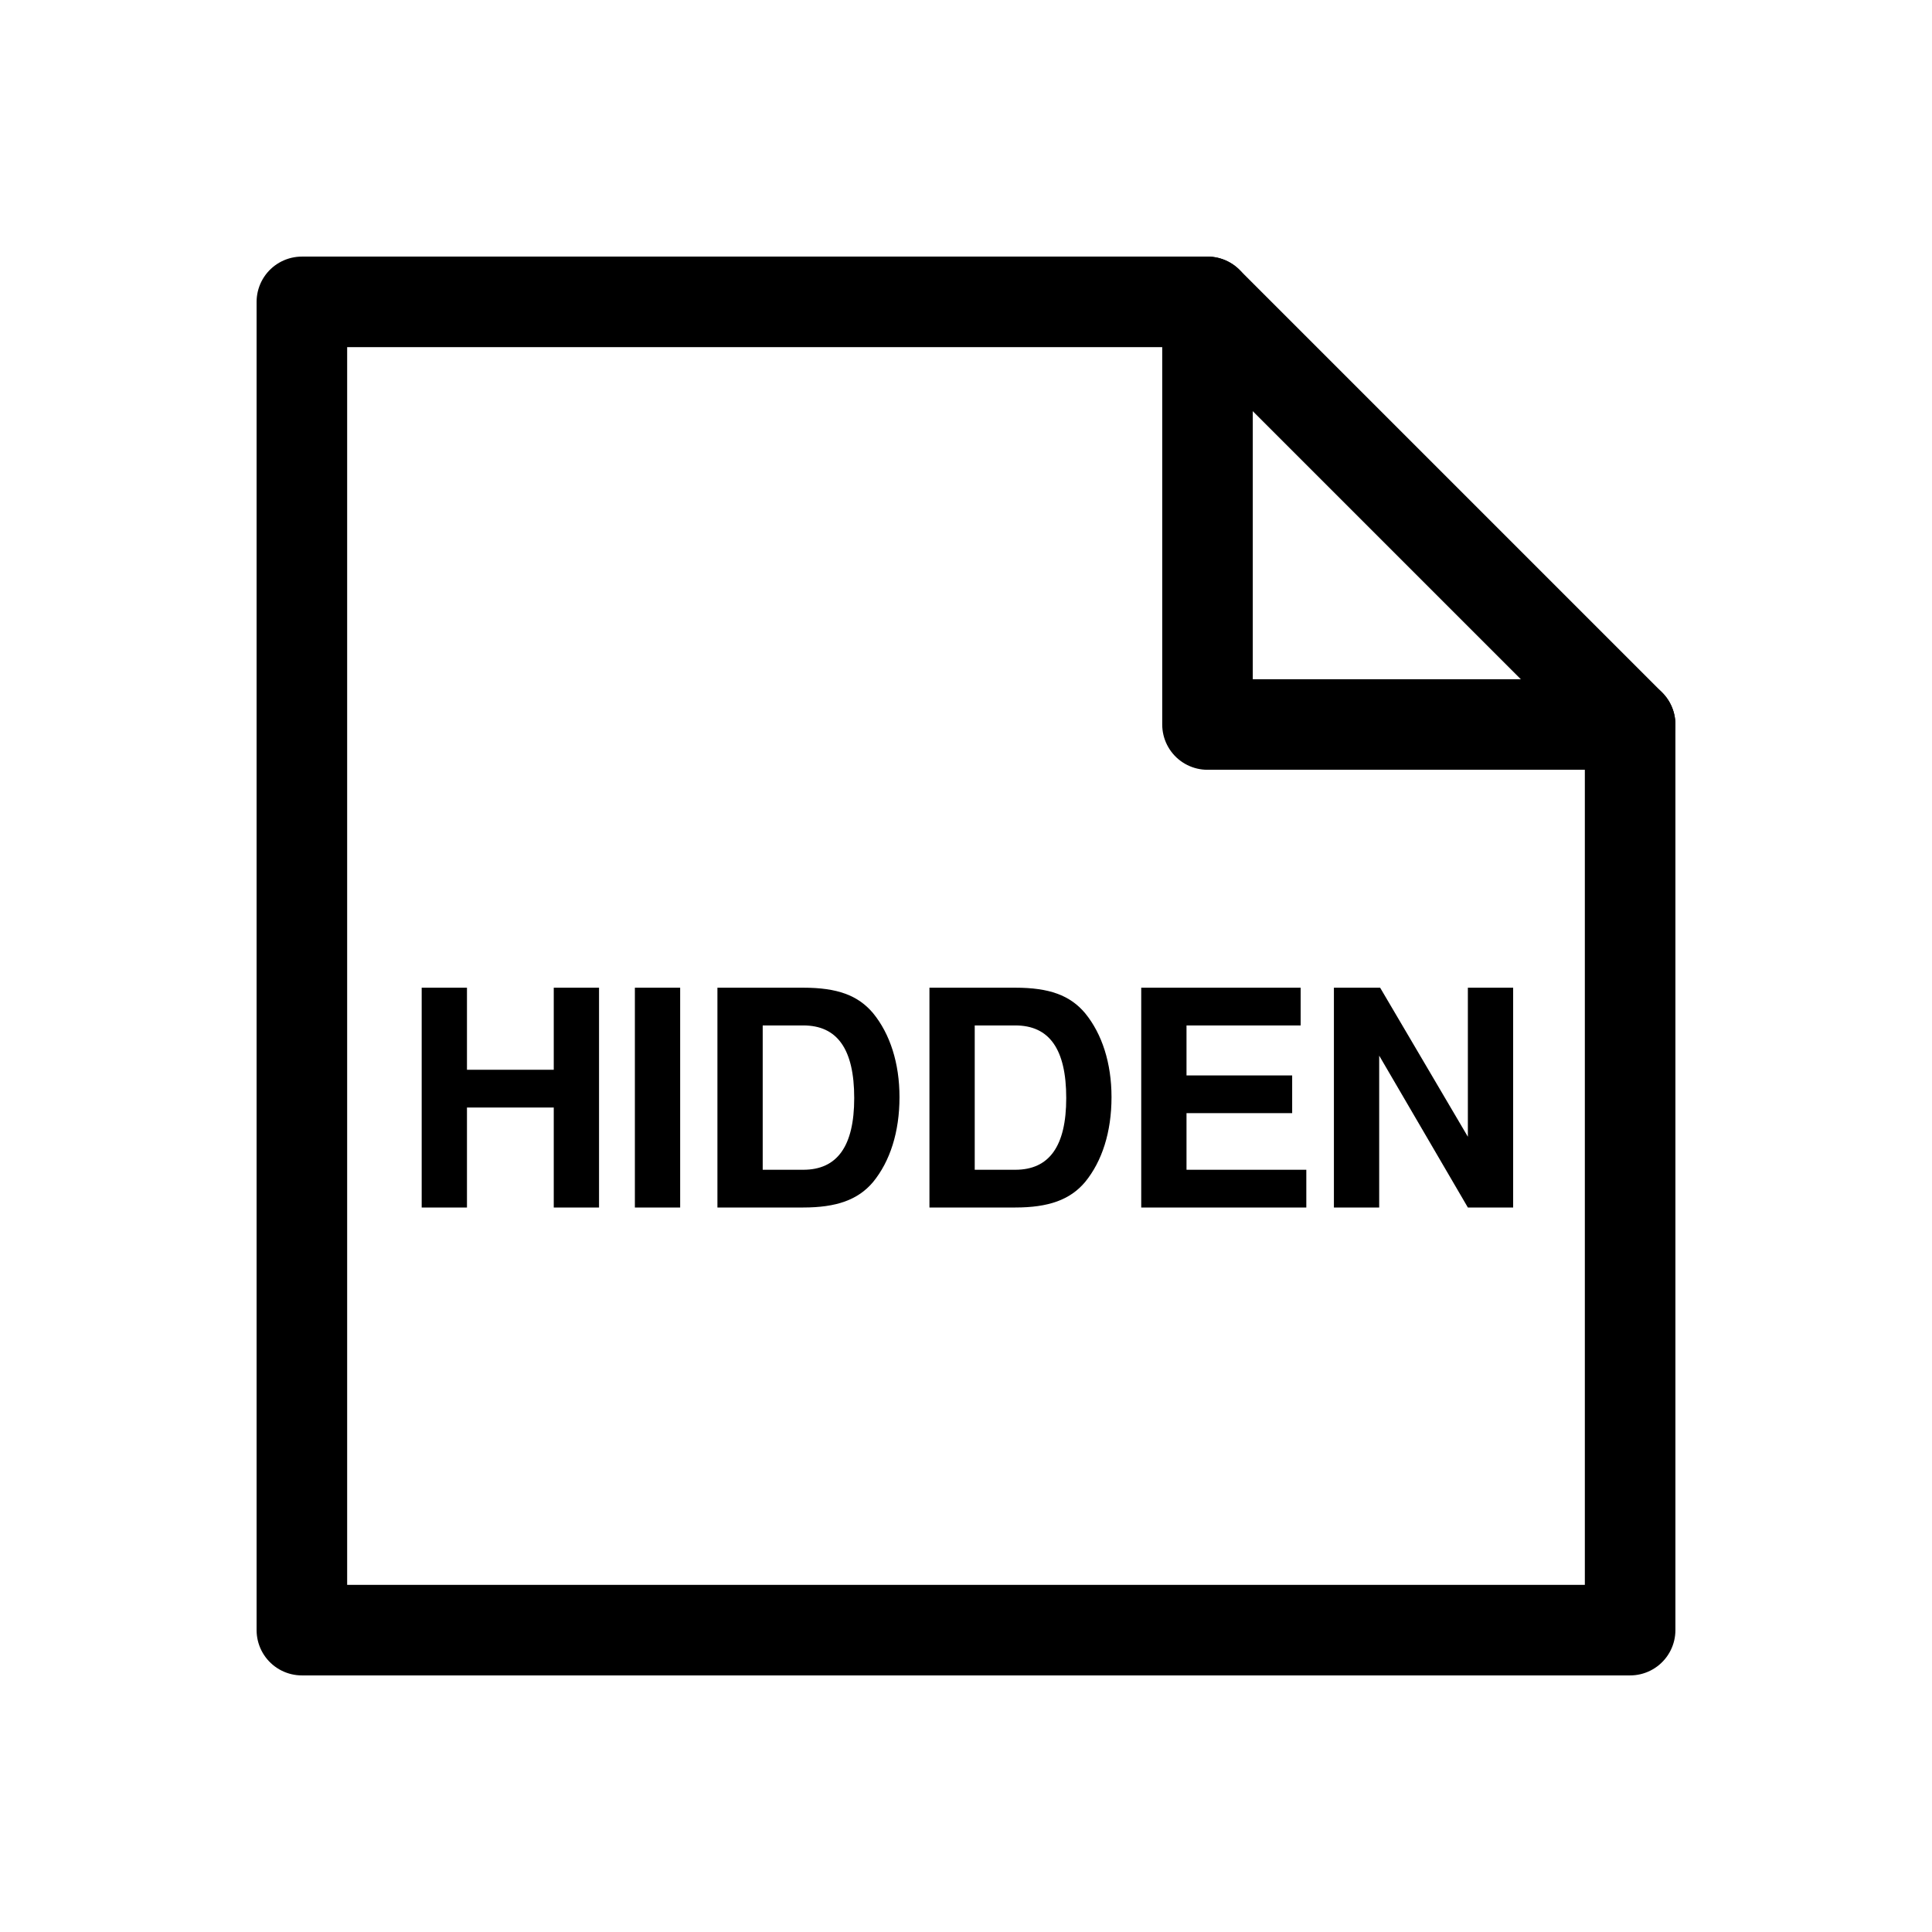
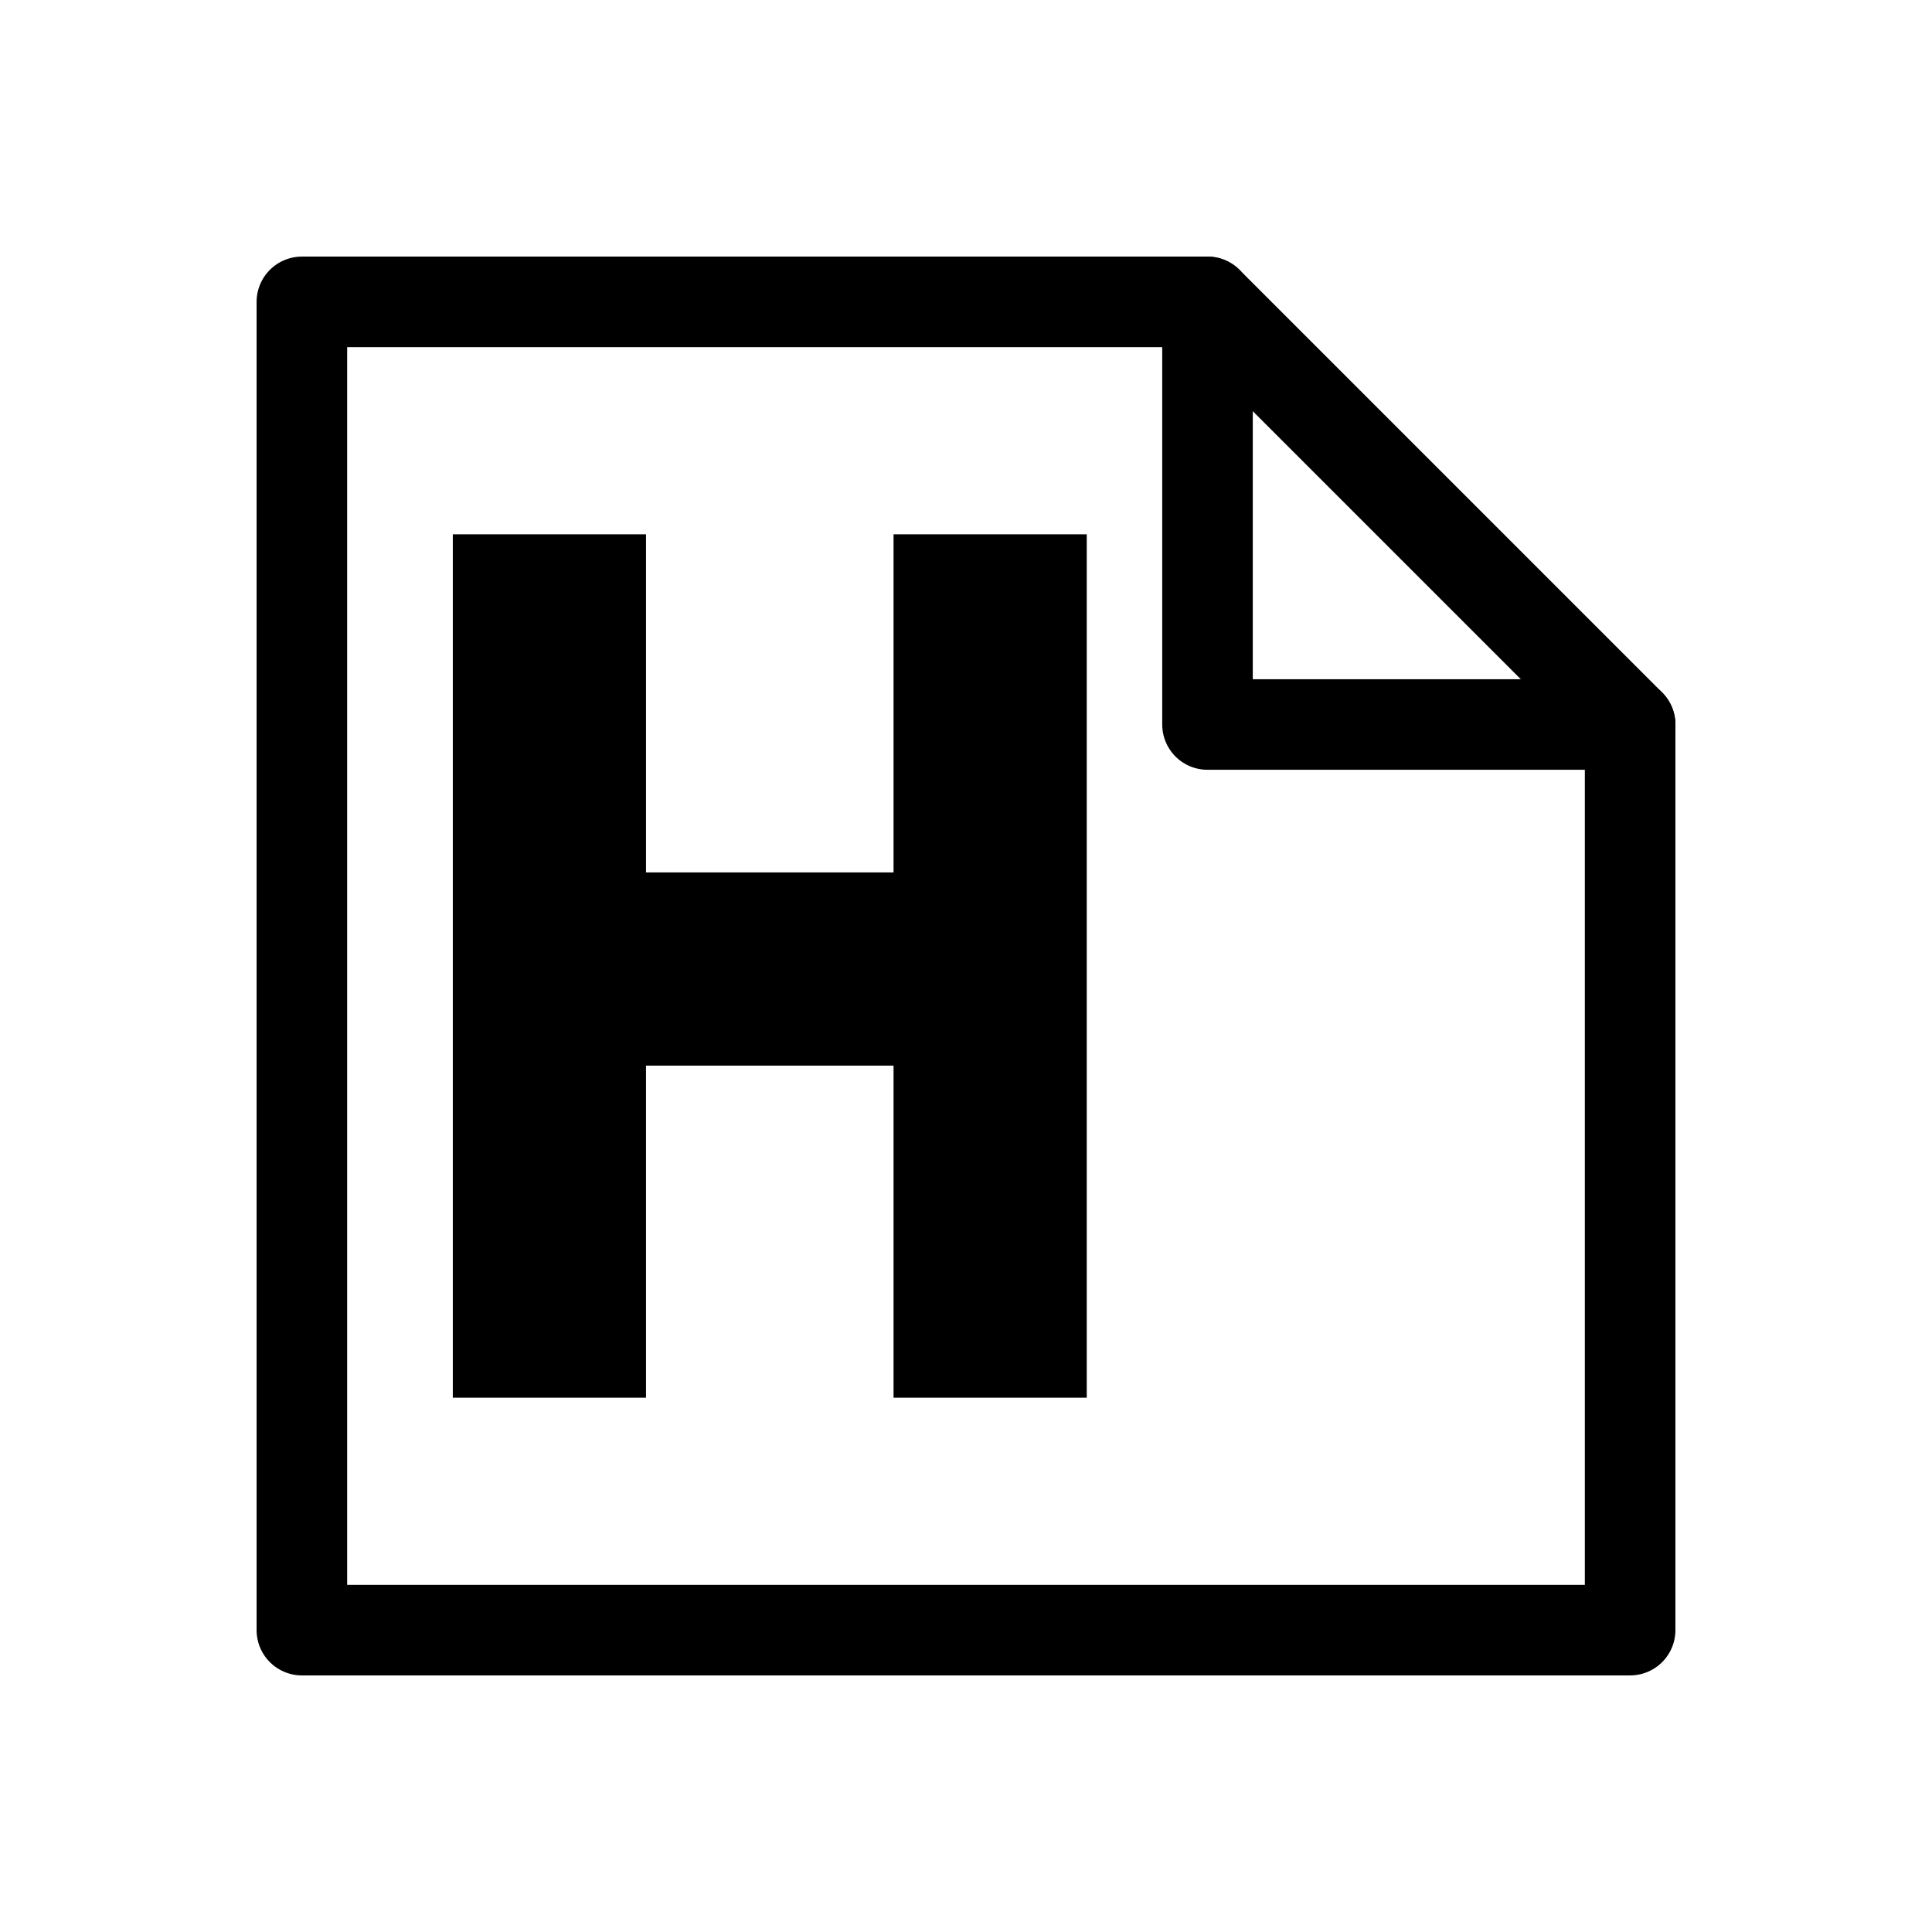
<svg xmlns="http://www.w3.org/2000/svg" width="32" height="32" viewBox="0 0 32 32" fill="none" stroke="currentColor" stroke-width="1.5" stroke-linejoin="round" stroke-linecap="round">
  <path d="M5 5 H20 L27 12 V27 H5 Z" />
  <path d="M20 5 V12 H27" />
-   <text x="16" y="20" text-anchor="middle" font-family="Helvetica, Arial, sans-serif" font-size="5" font-weight="700" letter-spacing="-0.1" fill="currentColor" stroke="none">HIDDEN</text>
+   <path d="M7.5 8.85 H10.7 V14.45 H14.8 V8.85 H18 V23.15 H14.8 V17.65 H10.7 V23.15 H7.5 Z" fill="currentColor" stroke="none" />
</svg>
